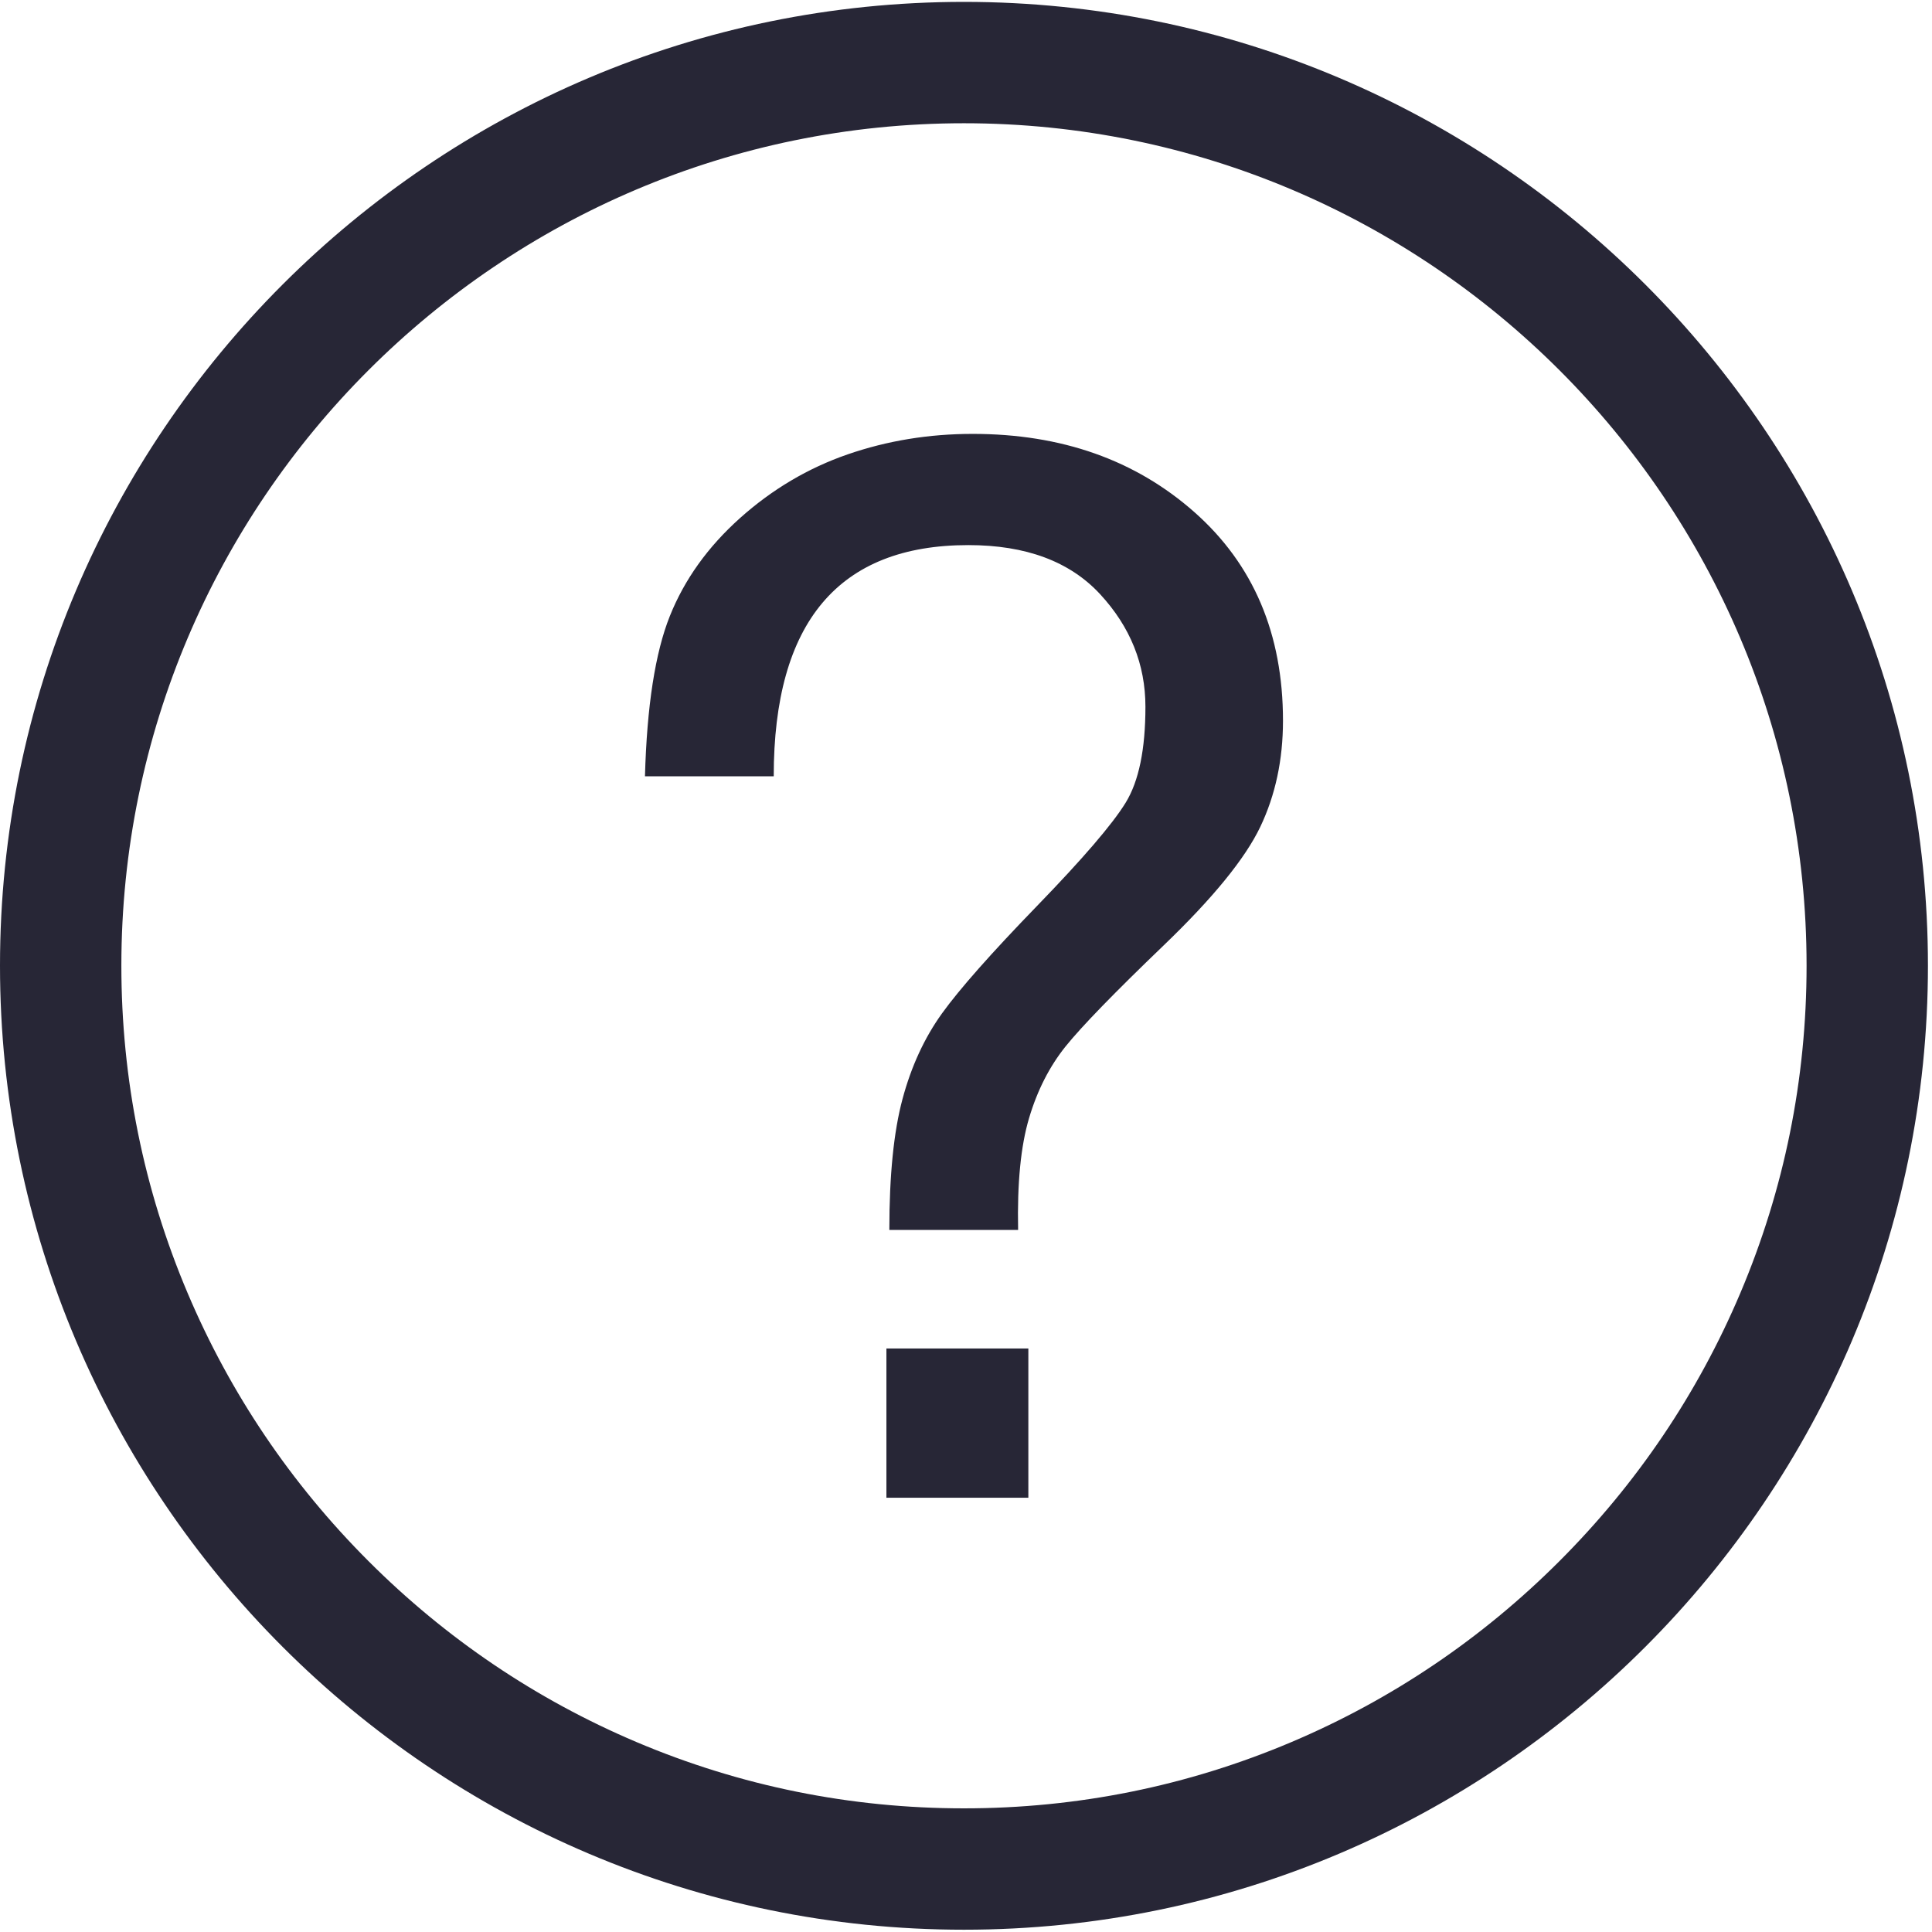
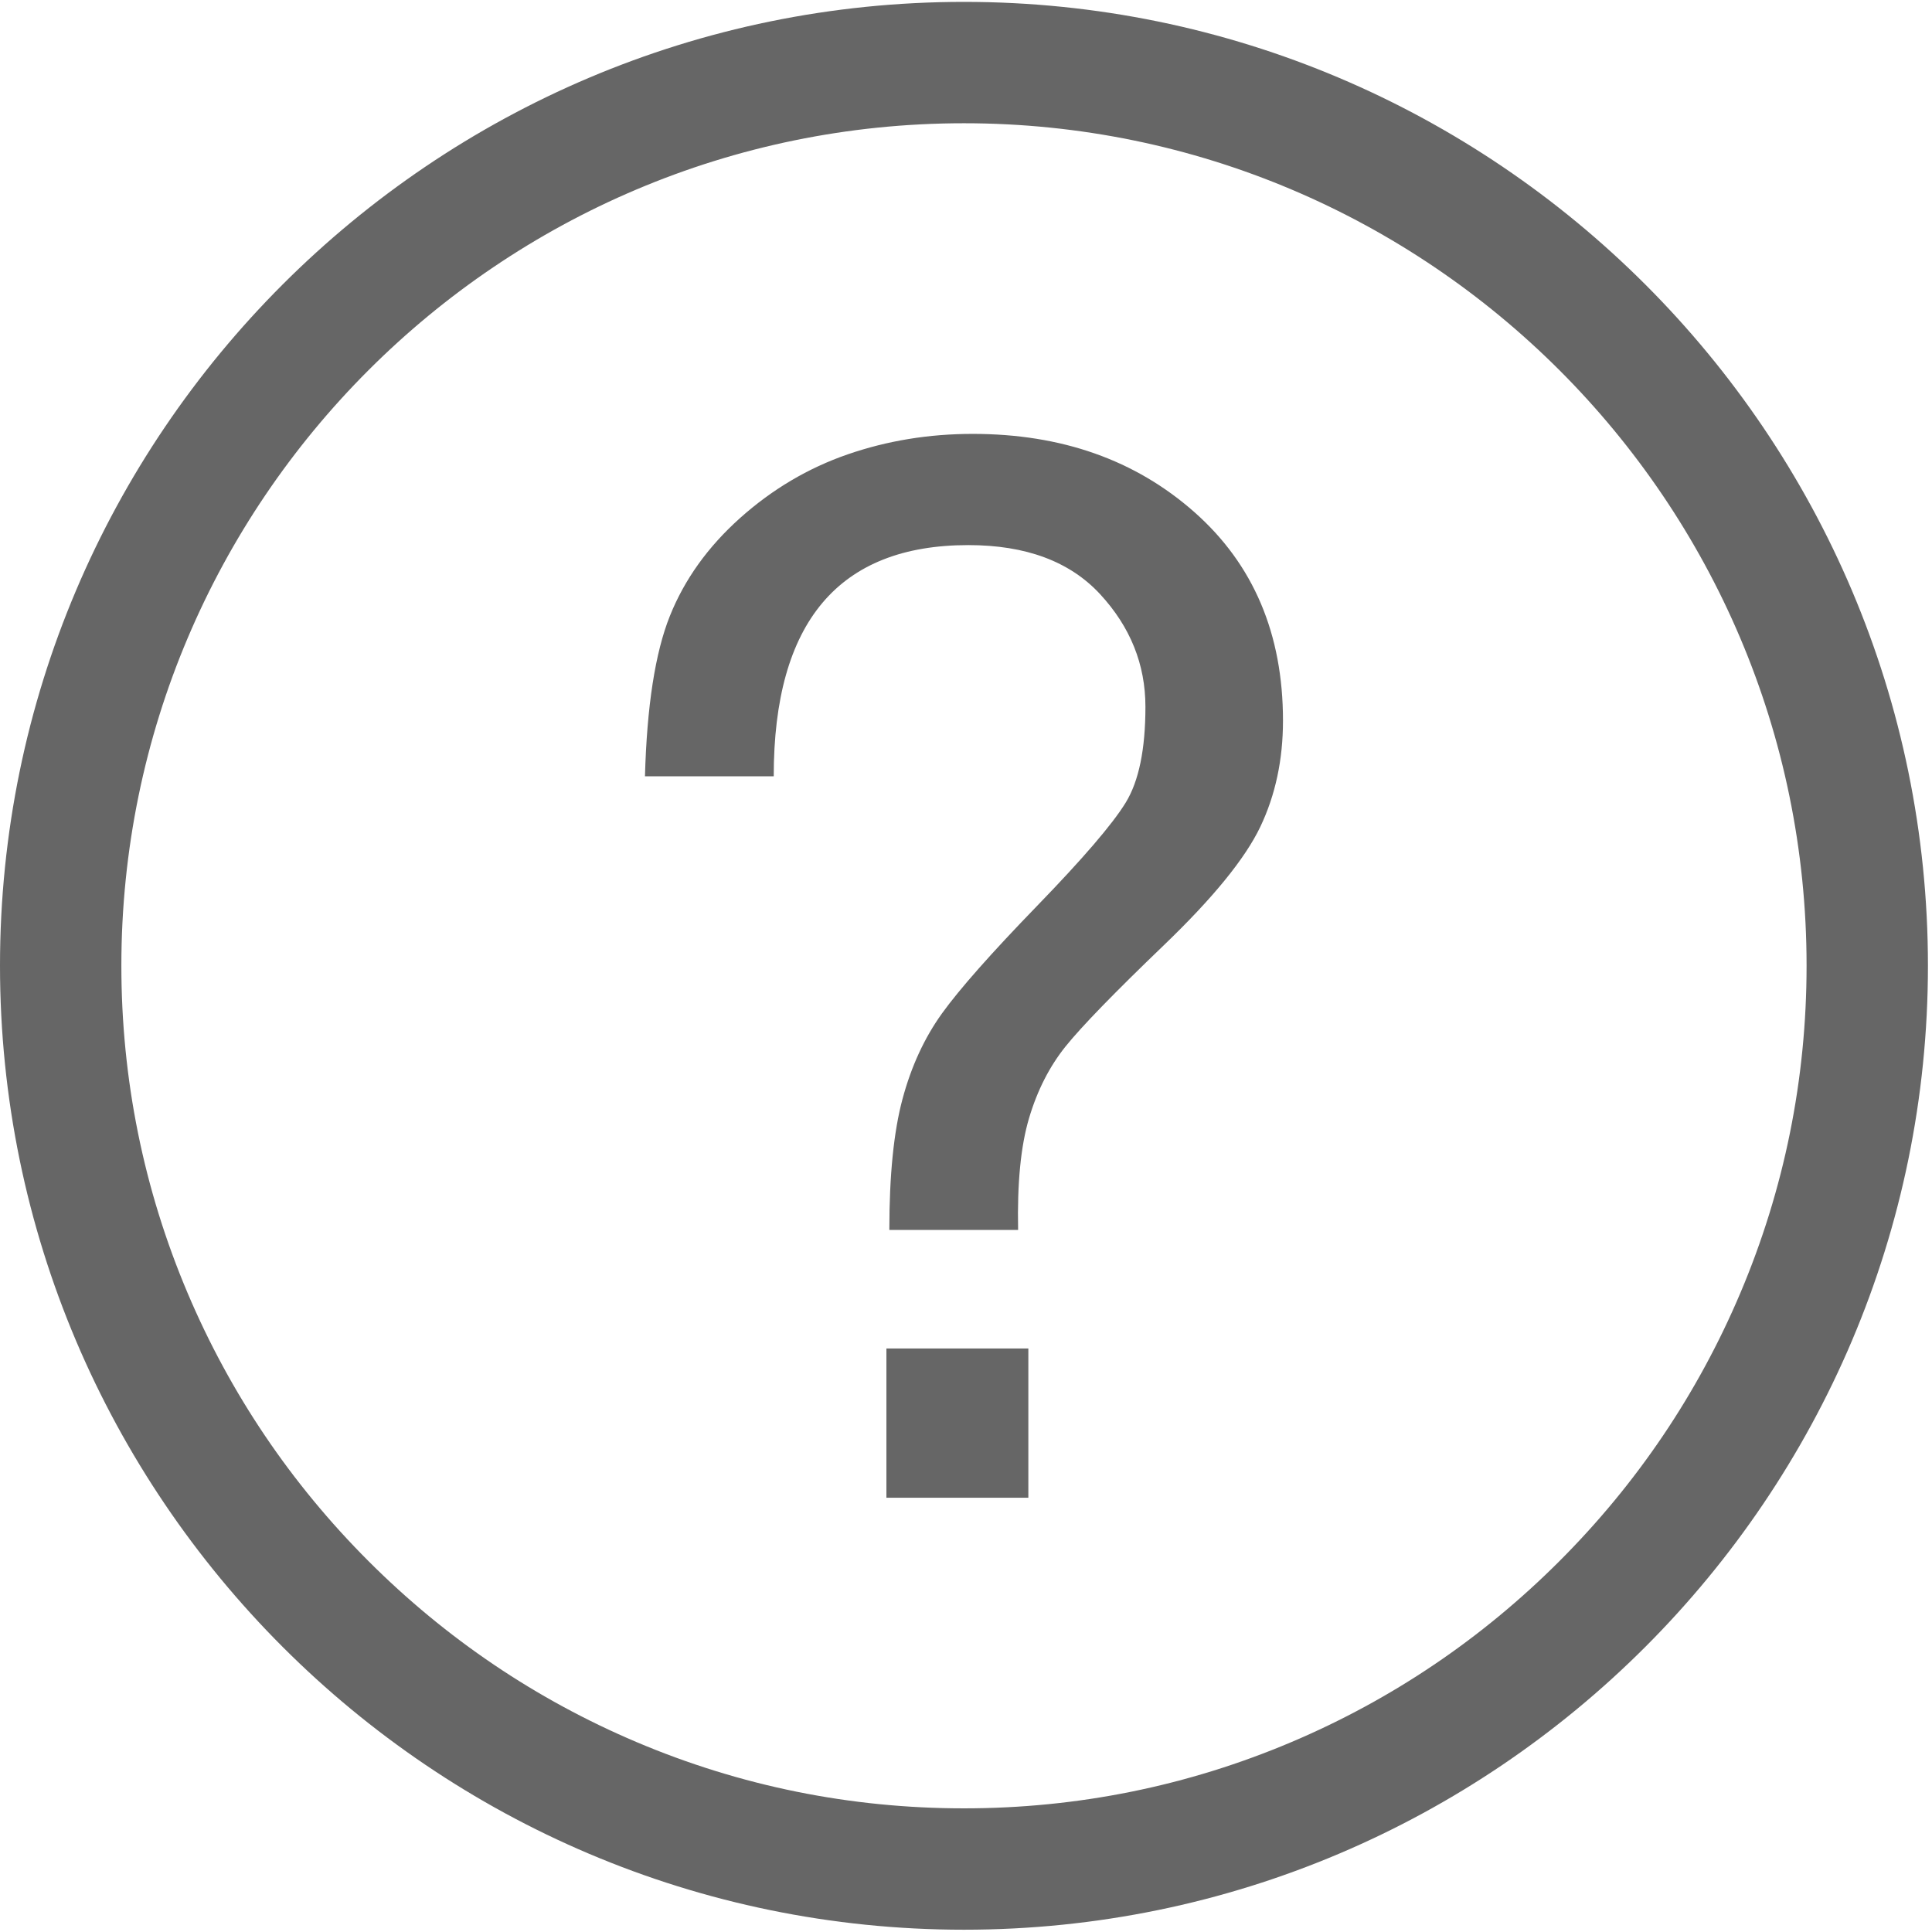
<svg xmlns="http://www.w3.org/2000/svg" style="width:308px;height:308px;" version="1.1" id="图形" x="0px" y="0px" width="1026px" height="1024px" viewBox="0 0 1026 1024" enable-background="new 0 0 1026 1024" xml:space="preserve">
-   <path class="svgpath" data-index="path_0" fill="#272636" d="M511.922 64.452c246.737 0 447.471 200.682 447.471 447.354 0 60.286-11.839 118.795-35.189 173.903-22.573 53.276-54.891 101.168-96.057 142.341-41.165 41.177-89.048 73.504-142.317 96.083-55.105 23.358-113.617 35.202-173.908 35.202-60.292 0-118.803-11.844-173.909-35.202-53.269-22.58-101.15-54.907-142.317-96.083-41.164-41.173-73.482-89.064-96.056-142.341-23.35-55.108-35.189-113.618-35.189-173.903C64.451 265.134 265.185 64.452 511.922 64.452M511.922 0c-282.252 0-511.922 229.554-511.922 511.806 0 282.195 229.67 511.982 511.922 511.982 282.252 0 511.923-229.787 511.923-511.982C1023.844 229.554 794.173 0 511.922 0L511.922 0zM546.113 794.396 470.733 794.396 470.733 715.127 546.113 715.127 546.113 794.396ZM669.294 438.078c-8.039 16.844-25.138 37.827-51.291 62.947-26.171 25.139-43.524 43.009-52.069 53.623-8.549 10.63-15.036 23.318-19.429 38.081-4.411 14.765-6.35 34.584-5.828 59.45l-68.388 0c0-29.005 2.327-52.188 6.995-69.553 4.659-17.348 11.657-32.507 20.981-45.463 9.328-12.942 26.154-31.981 50.517-57.12 24.343-25.121 40.019-43.382 47.016-54.79 6.997-11.389 10.488-28.364 10.488-50.9 0-22.535-8.039-42.475-24.09-59.839-16.067-17.349-39.38-26.035-69.944-26.035-68.904 0-103.36 40.934-103.36 122.789l-68.382 0c1.03-37.306 5.436-65.669 13.21-85.099 7.767-19.424 20.204-36.776 37.304-52.068 17.093-15.274 36.138-26.545 57.12-33.801 20.983-7.251 43.126-10.88 66.44-10.88 47.14 0 86.384 13.862 117.736 41.574 31.341 27.723 47.017 64.638 47.017 110.74C681.335 402.464 677.316 421.247 669.294 438.078L669.294 438.078z" />
+   <path class="svgpath" data-index="path_0" fill="#666666" d="M511.922 64.452c246.737 0 447.471 200.682 447.471 447.354 0 60.286-11.839 118.795-35.189 173.903-22.573 53.276-54.891 101.168-96.057 142.341-41.165 41.177-89.048 73.504-142.317 96.083-55.105 23.358-113.617 35.202-173.908 35.202-60.292 0-118.803-11.844-173.909-35.202-53.269-22.58-101.15-54.907-142.317-96.083-41.164-41.173-73.482-89.064-96.056-142.341-23.35-55.108-35.189-113.618-35.189-173.903C64.451 265.134 265.185 64.452 511.922 64.452M511.922 0c-282.252 0-511.922 229.554-511.922 511.806 0 282.195 229.67 511.982 511.922 511.982 282.252 0 511.923-229.787 511.923-511.982C1023.844 229.554 794.173 0 511.922 0L511.922 0zM546.113 794.396 470.733 794.396 470.733 715.127 546.113 715.127 546.113 794.396ZM669.294 438.078c-8.039 16.844-25.138 37.827-51.291 62.947-26.171 25.139-43.524 43.009-52.069 53.623-8.549 10.63-15.036 23.318-19.429 38.081-4.411 14.765-6.35 34.584-5.828 59.45l-68.388 0c0-29.005 2.327-52.188 6.995-69.553 4.659-17.348 11.657-32.507 20.981-45.463 9.328-12.942 26.154-31.981 50.517-57.12 24.343-25.121 40.019-43.382 47.016-54.79 6.997-11.389 10.488-28.364 10.488-50.9 0-22.535-8.039-42.475-24.09-59.839-16.067-17.349-39.38-26.035-69.944-26.035-68.904 0-103.36 40.934-103.36 122.789l-68.382 0c1.03-37.306 5.436-65.669 13.21-85.099 7.767-19.424 20.204-36.776 37.304-52.068 17.093-15.274 36.138-26.545 57.12-33.801 20.983-7.251 43.126-10.88 66.44-10.88 47.14 0 86.384 13.862 117.736 41.574 31.341 27.723 47.017 64.638 47.017 110.74C681.335 402.464 677.316 421.247 669.294 438.078L669.294 438.078z" />
</svg>
